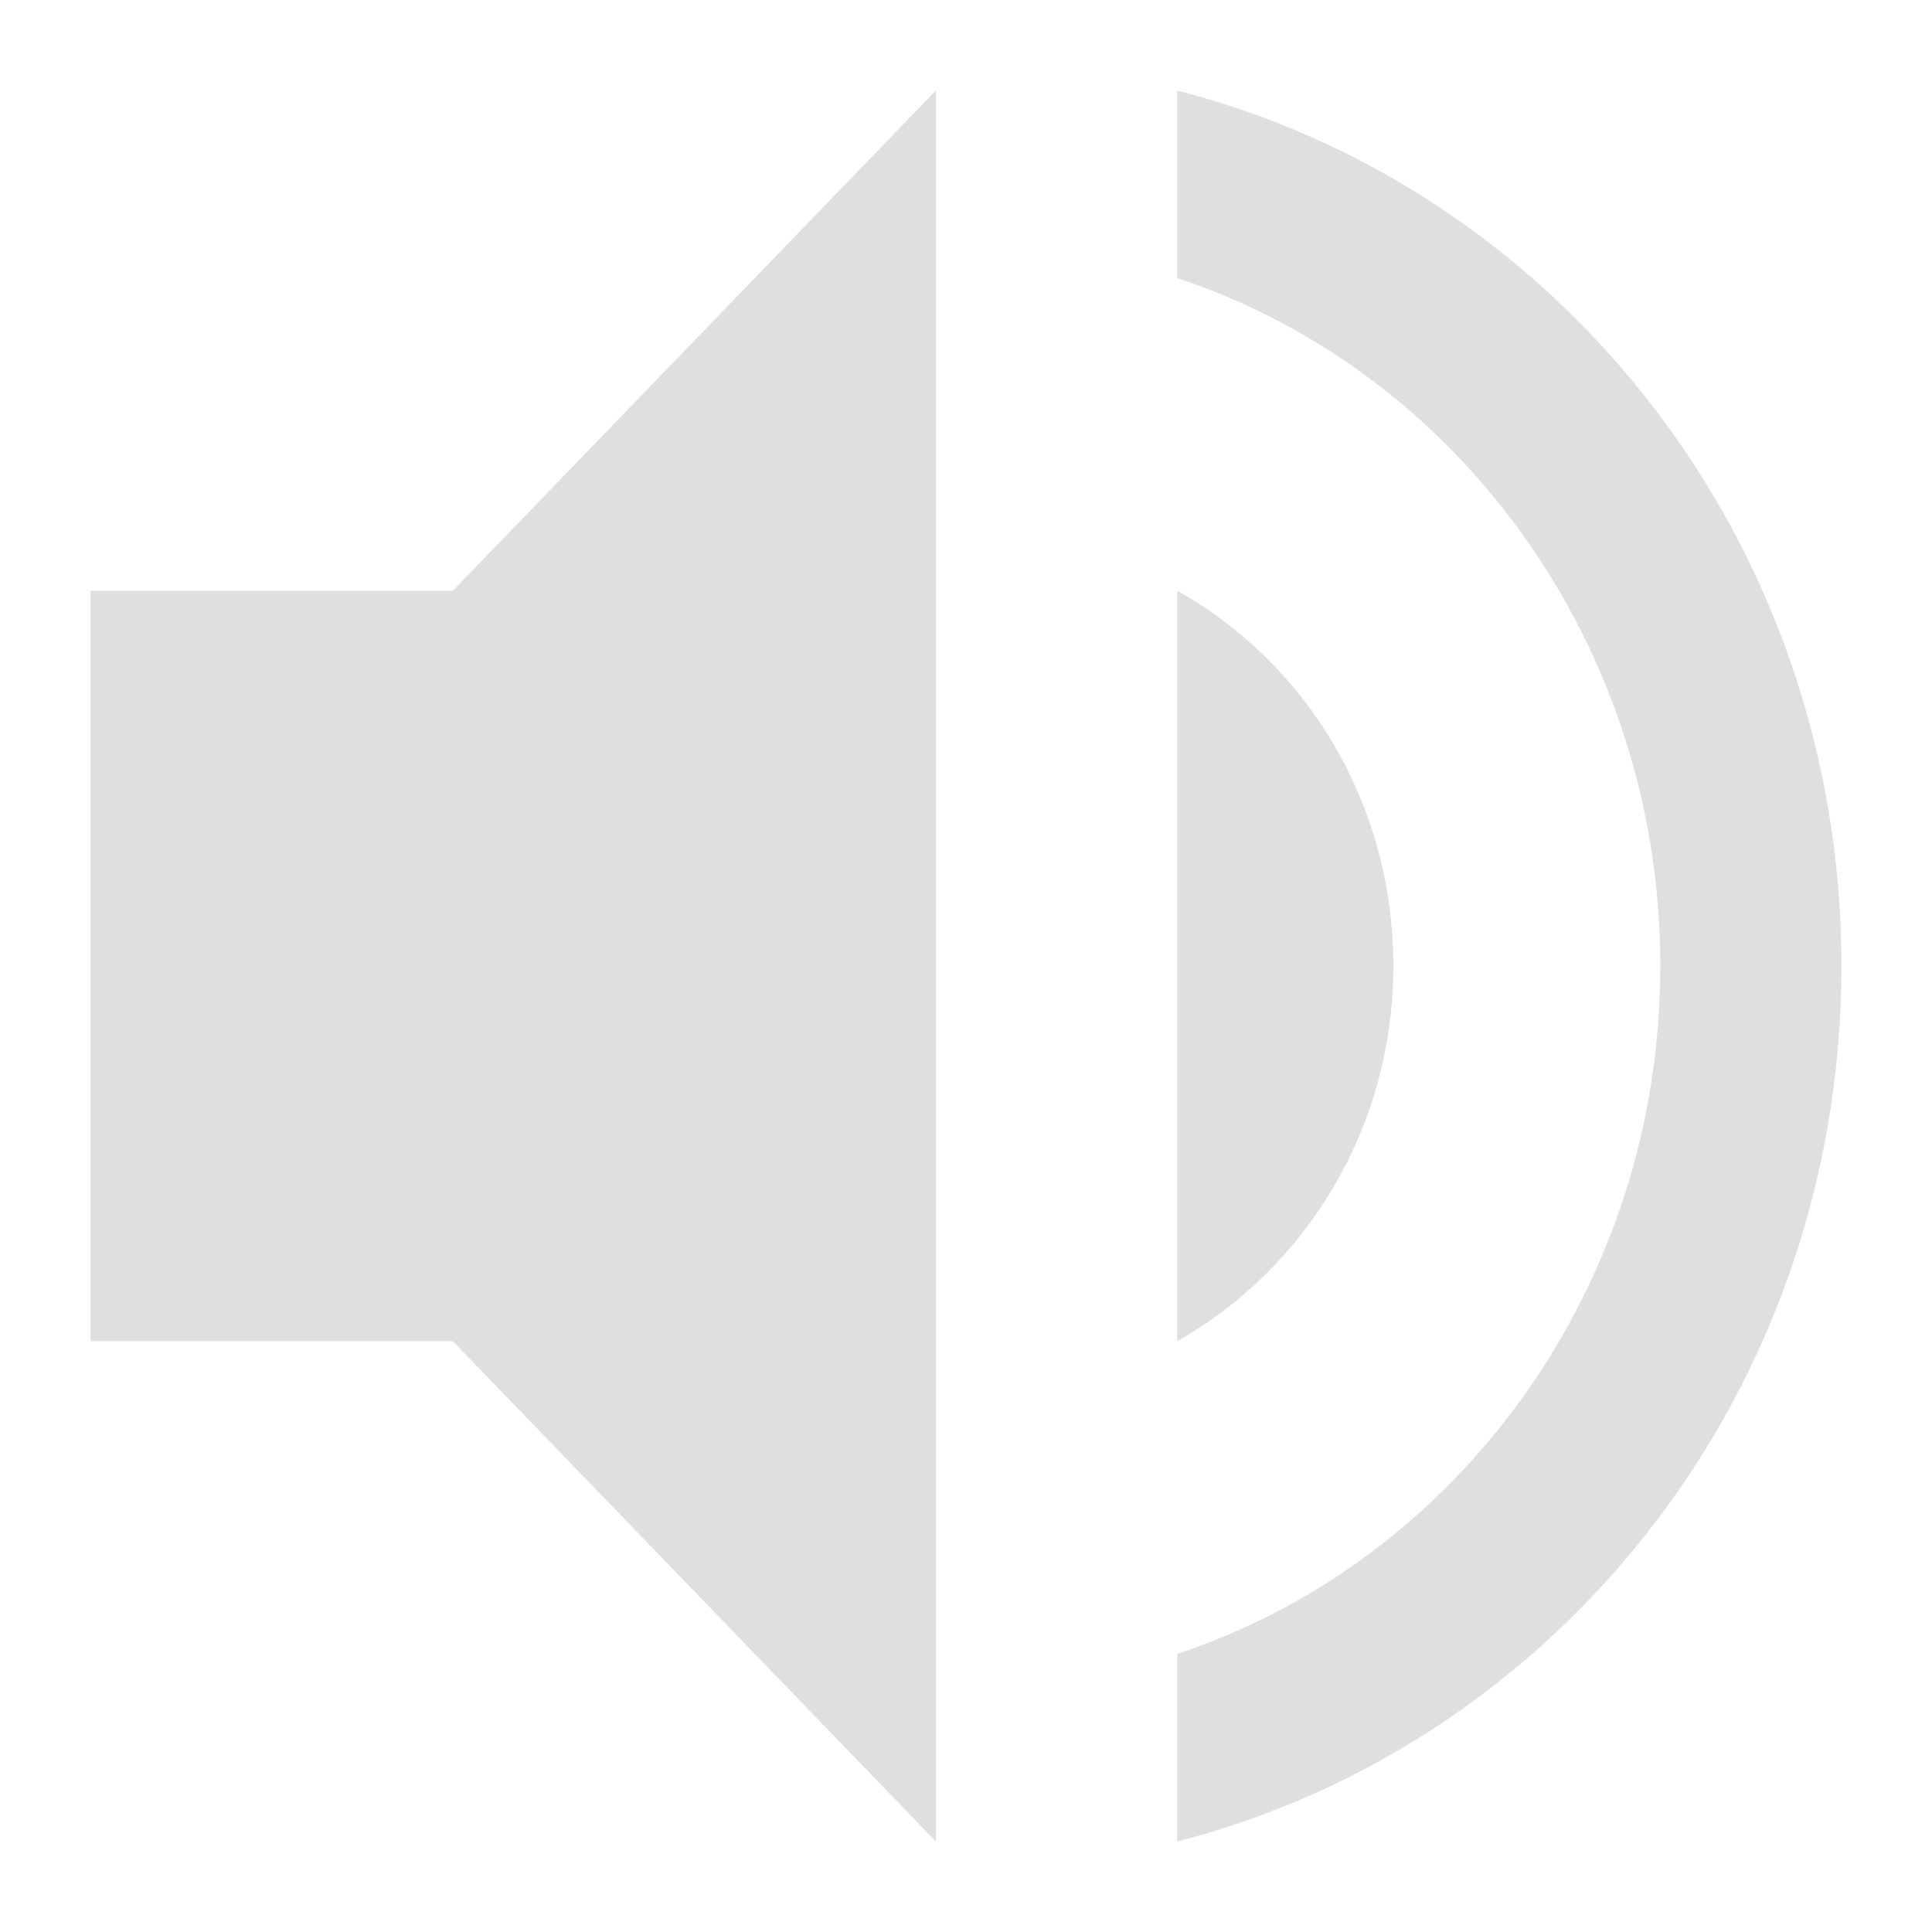
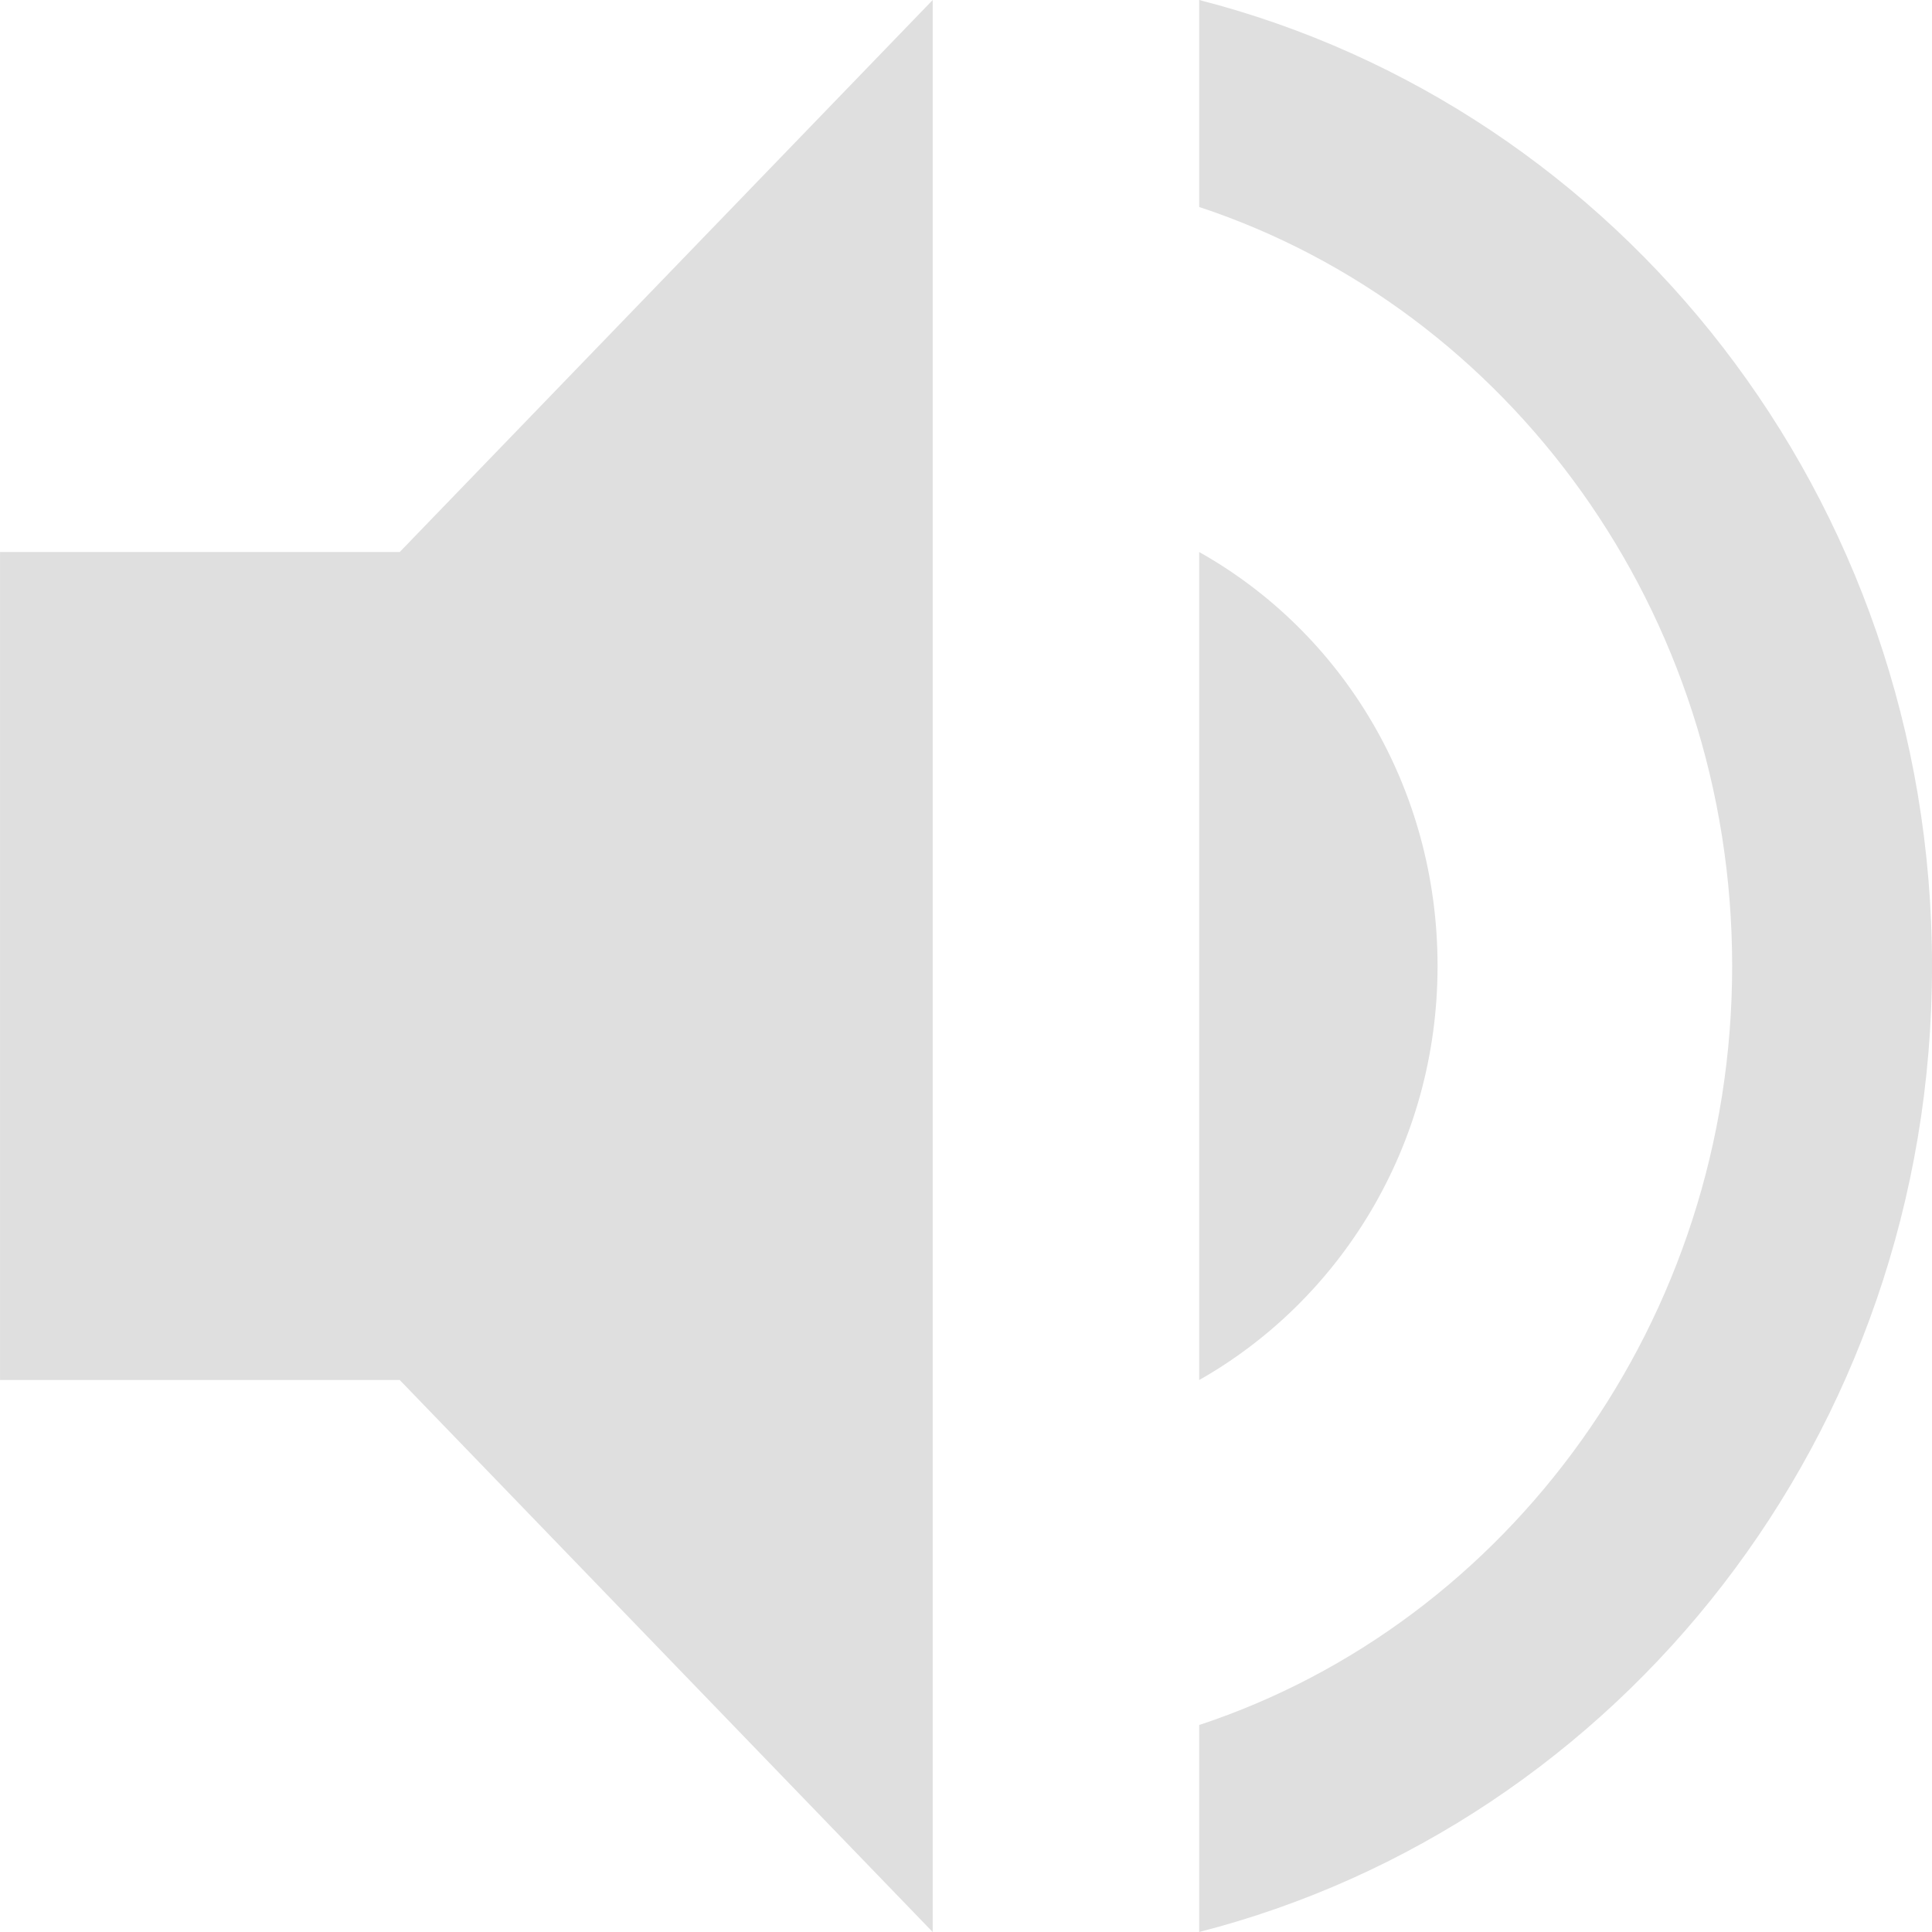
<svg xmlns="http://www.w3.org/2000/svg" height="64mm" viewBox="0 0 64 64" width="64mm">
-   <path d="m31 3-16 16.571h-12v24.857h12l16 16.571zm8 0v6.214c9.28 3.066 16 12.139 16 22.786s-6.72 19.72-16 22.786v6.214c12.6-3.231 22-14.914 22-29s-9.4-25.769-22-29zm0 16.571v24.857c4.24-2.403 7.156-7.043 7.156-12.429s-2.876-10.026-7.156-12.429z" fill="#dfdfdf" stroke-width="4.071" />
+   <path d="m30.897 0-17.655 18.286h-13.241v27.429h13.241l17.655 18.286zm8.828 0v6.857c10.24 3.383 17.655 13.394 17.655 25.143s-7.415 21.76-17.655 25.143v6.857c13.903-3.566 24.276-16.457 24.276-32s-10.372-28.434-24.276-32zm0 18.286v27.429c4.679-2.651 7.896-7.771 7.896-13.714s-3.174-11.063-7.896-13.714z" fill="#dfdfdf" stroke-width="4.492" />
</svg>
